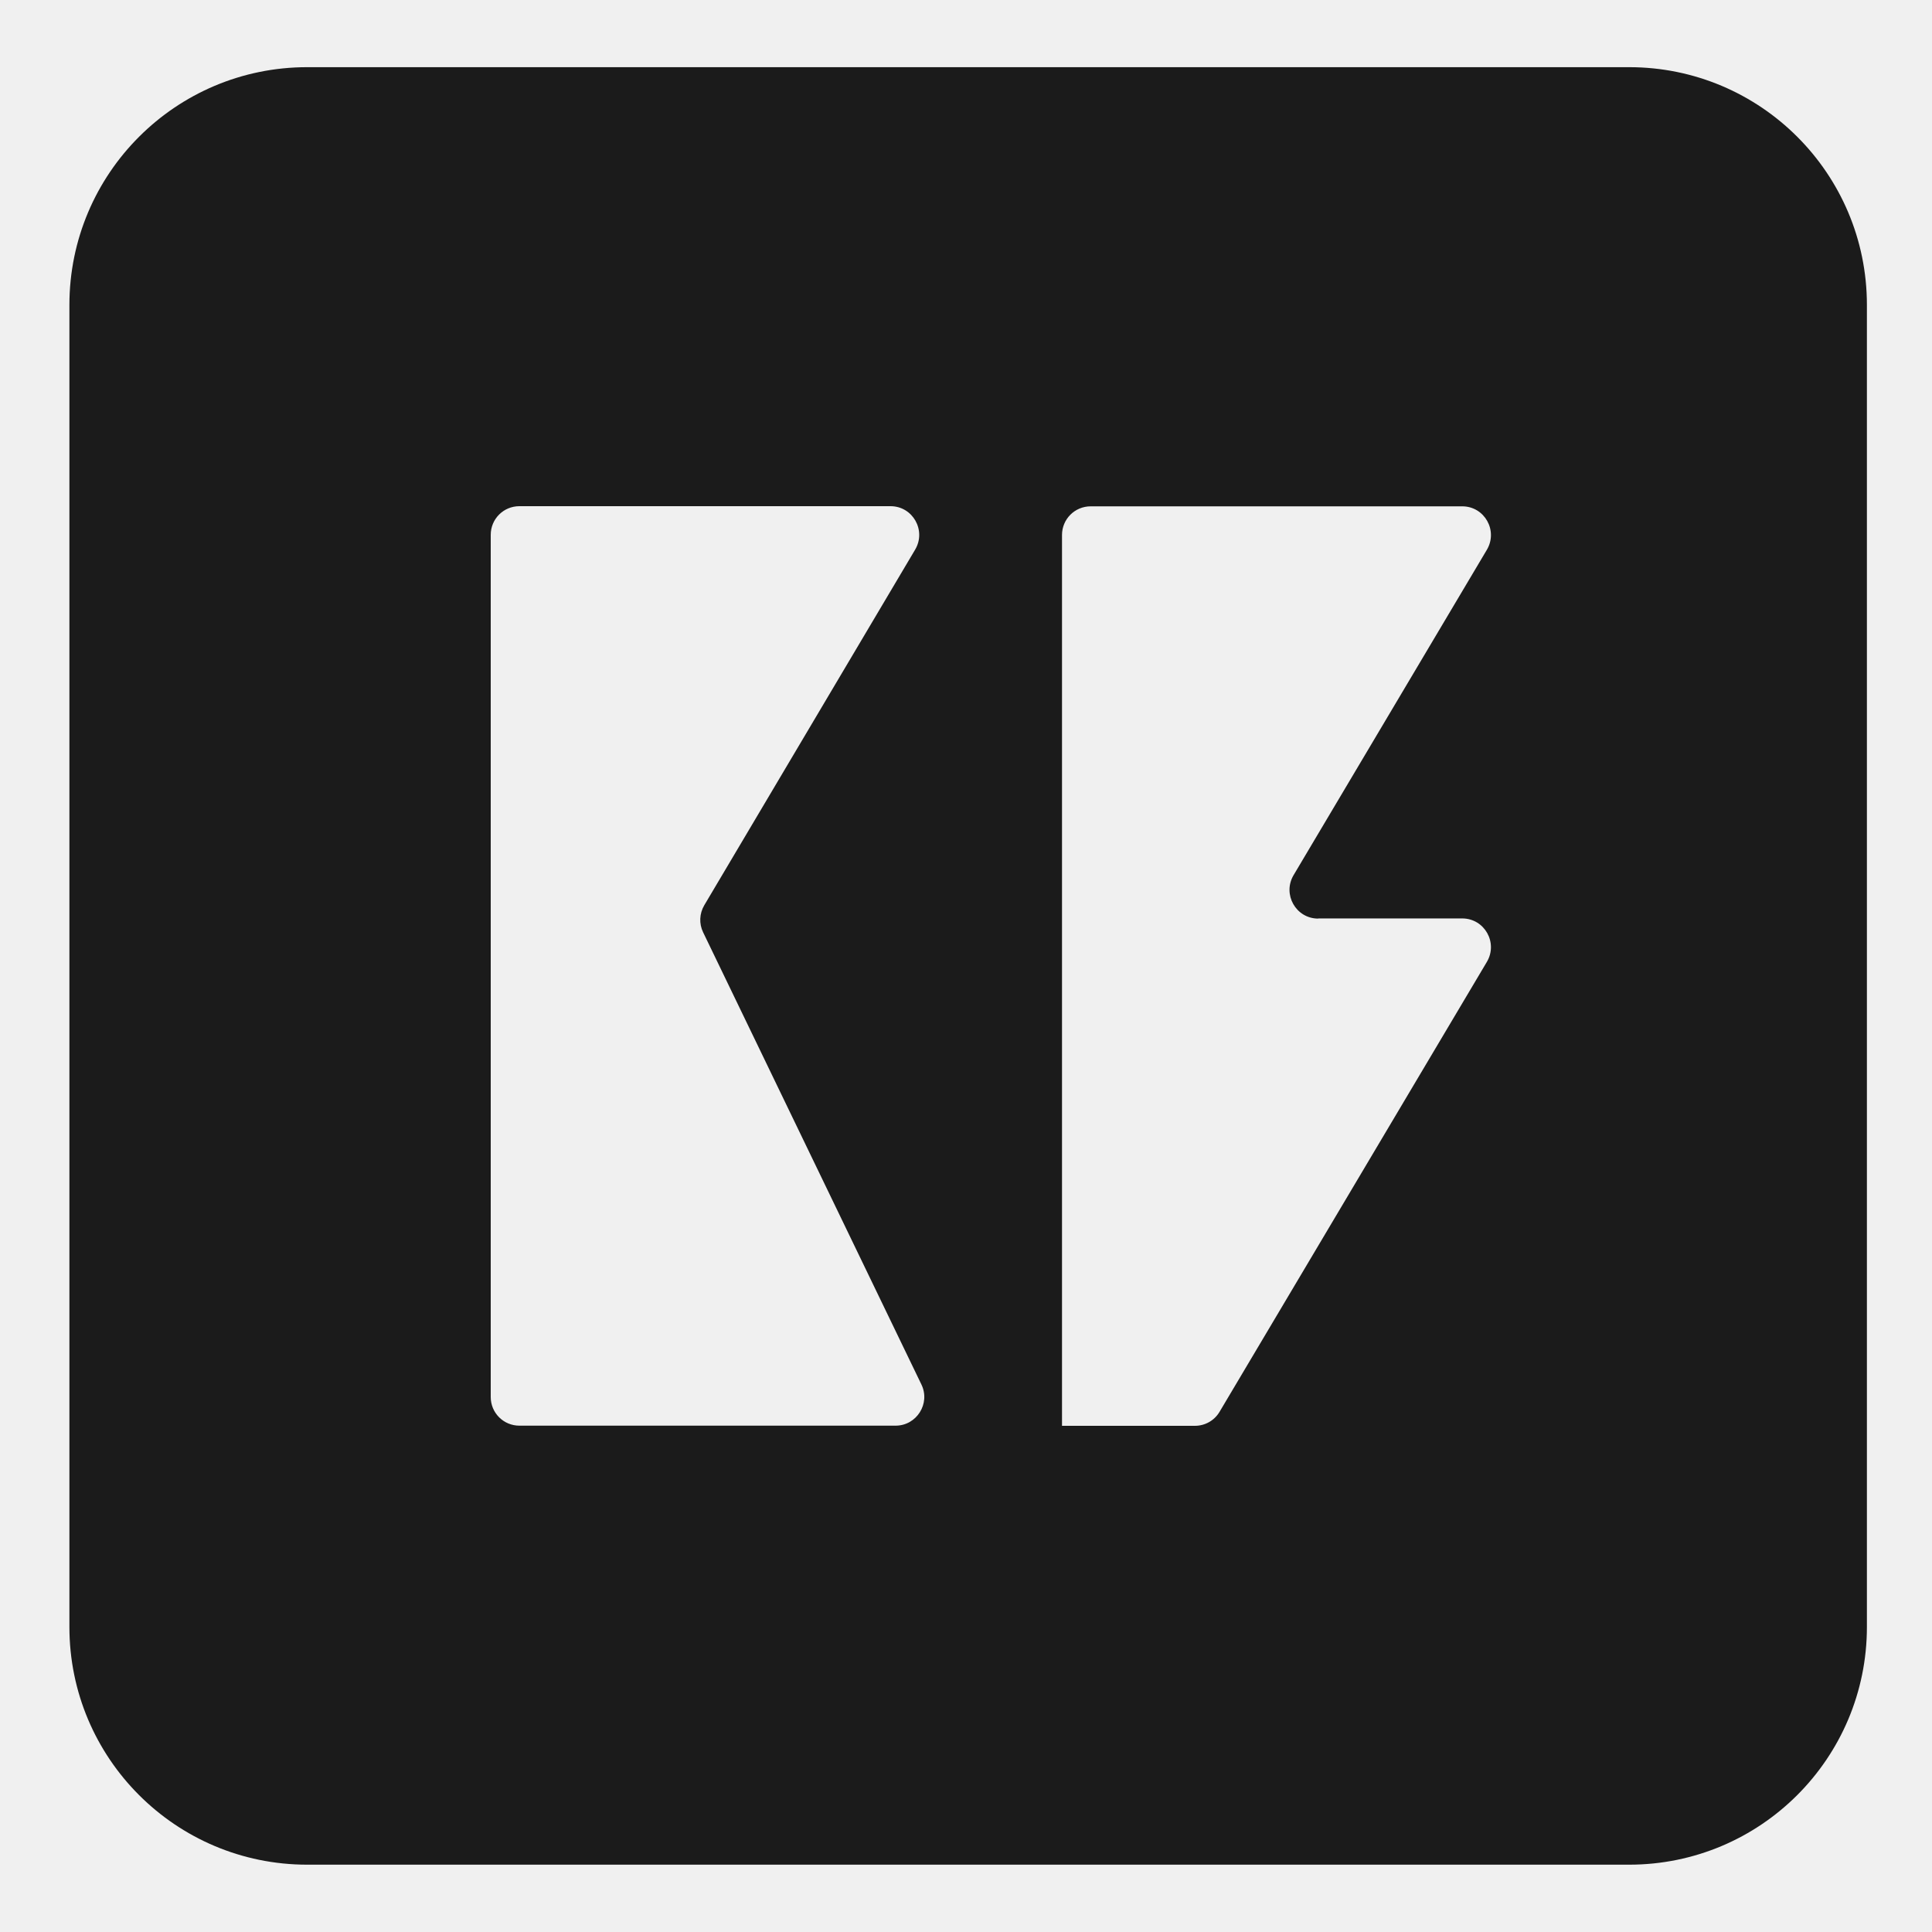
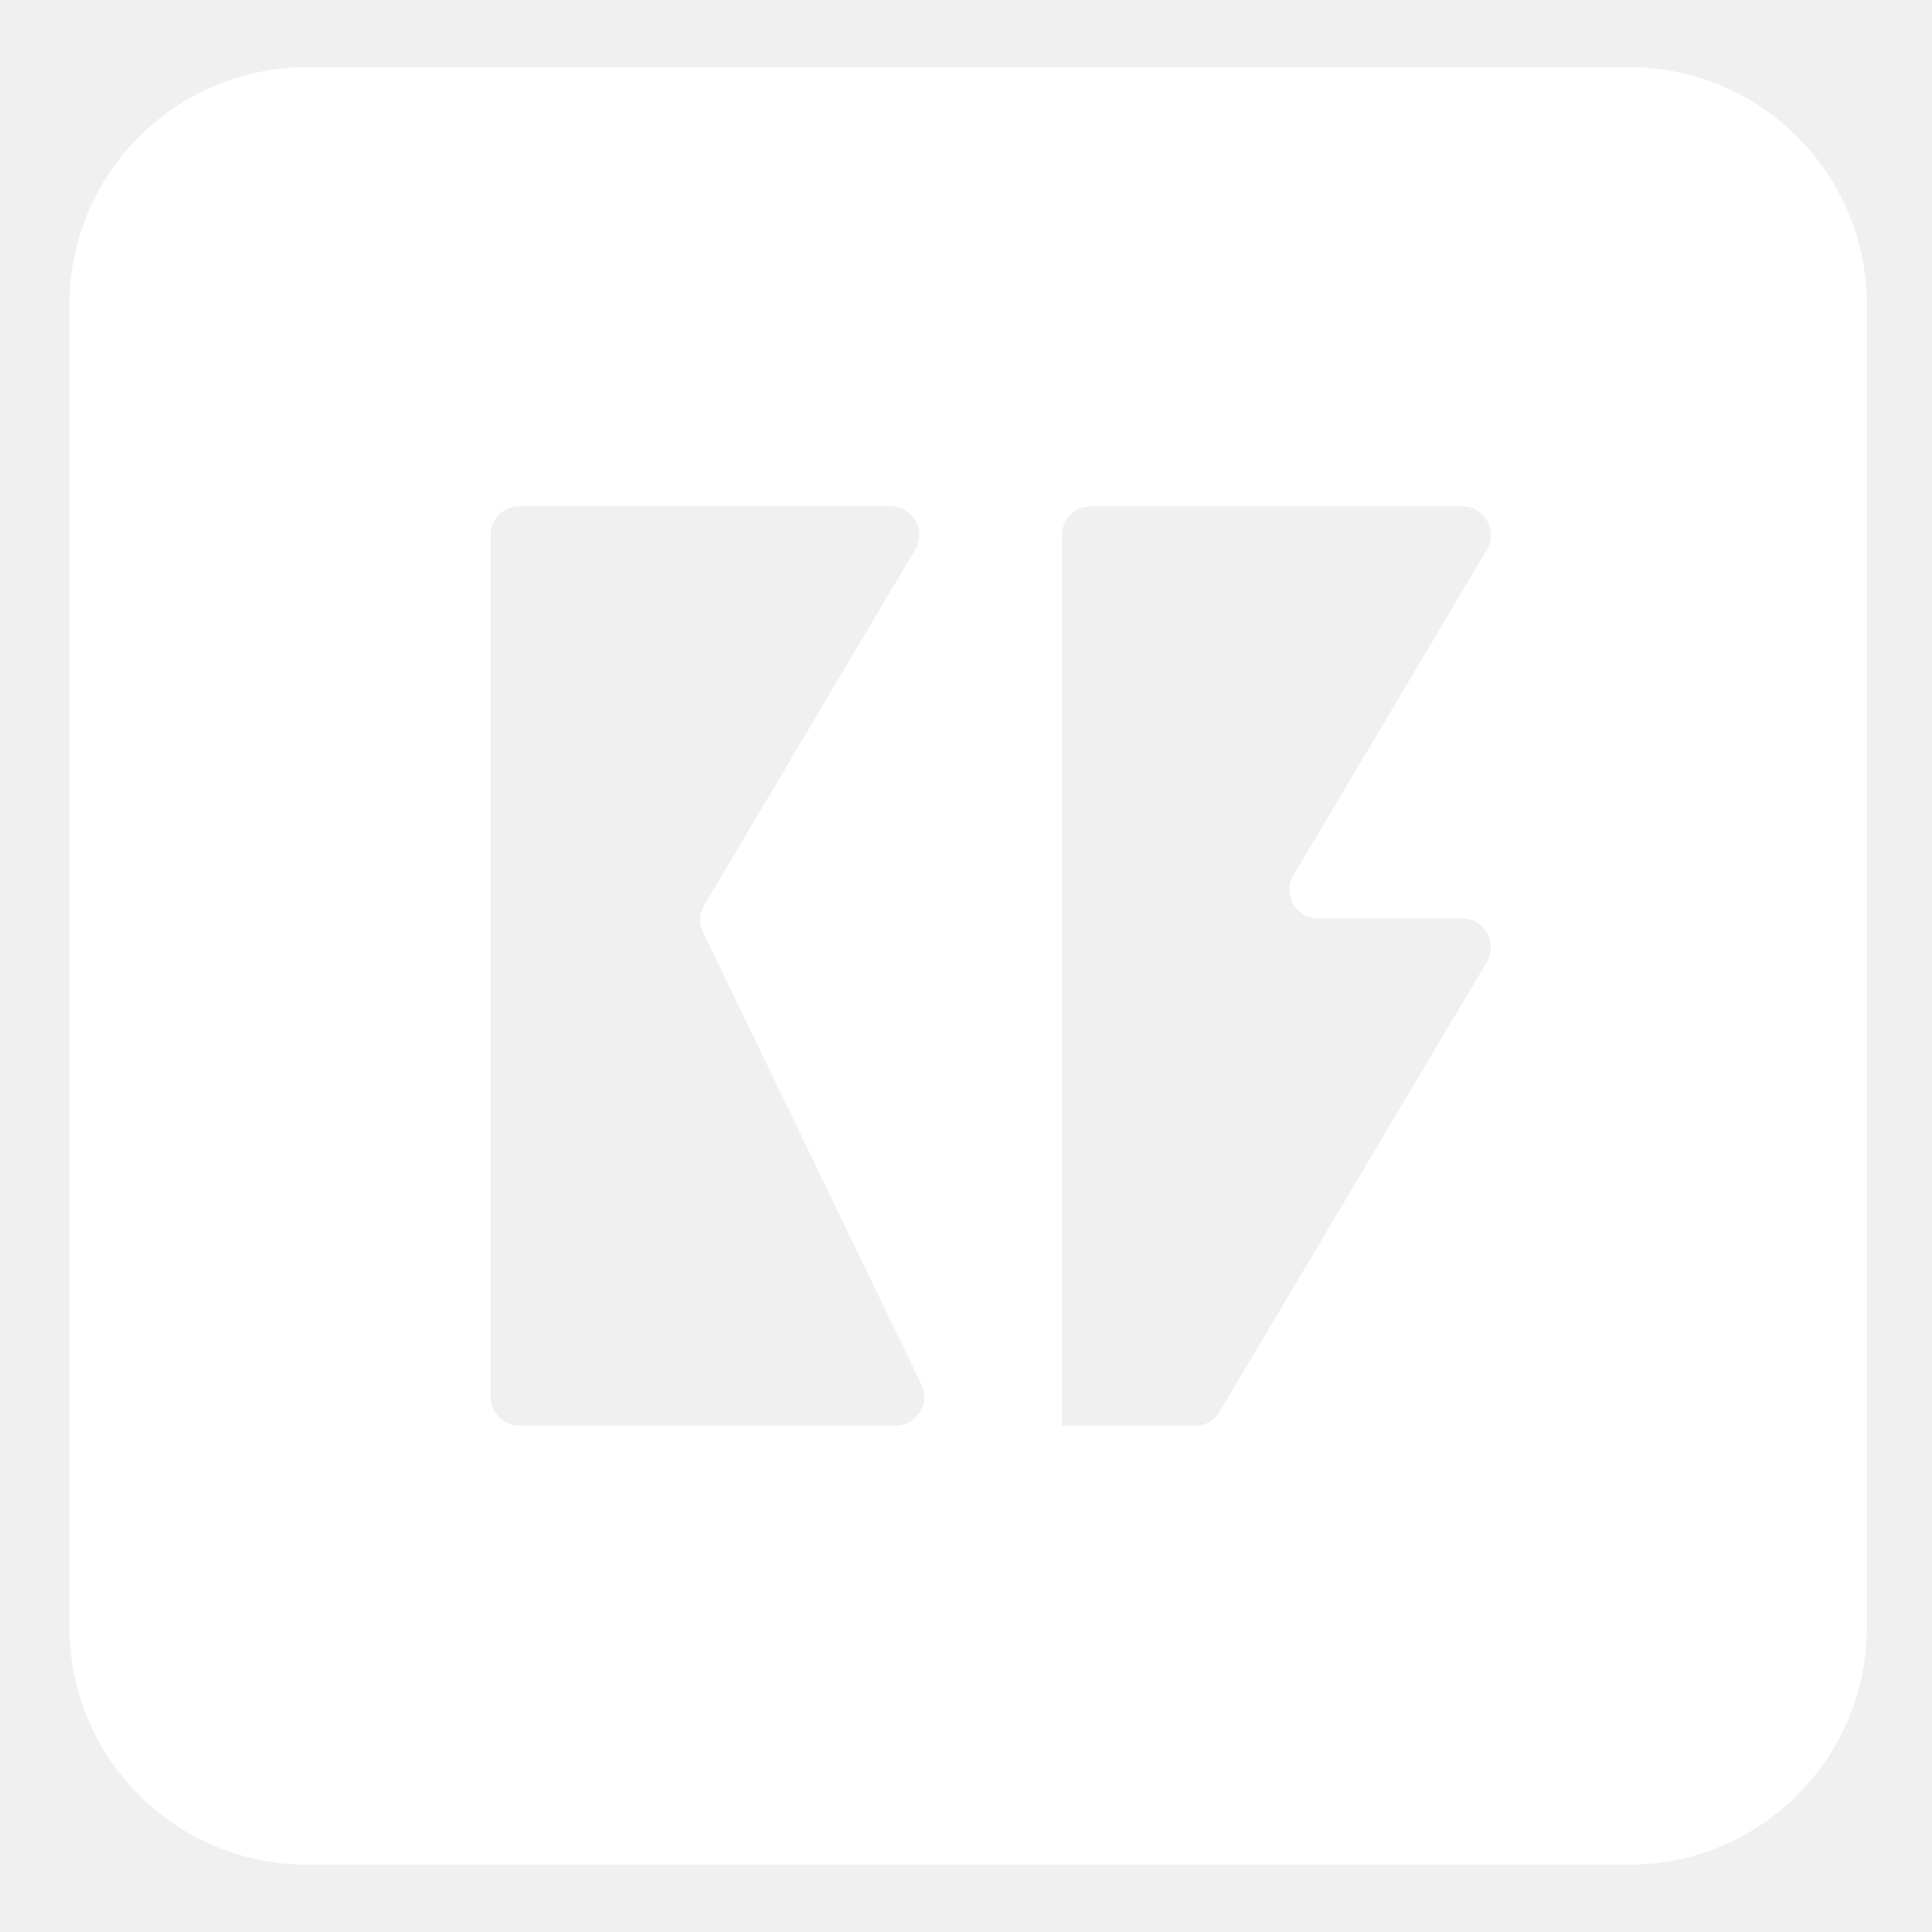
<svg xmlns="http://www.w3.org/2000/svg" viewBox="337 447 130 130">
-   <path fill="#1b1b1b" d="M446.62,451.52h-88.95c-8.84,0-16,7.16-16,16v88.95c0,8.84,7.16,16,16,16h88.95c8.84,0,16-7.16,16-16v-88.95c0-8.84-7.16-16-16-16ZM397.27,542.93h-25.32c-1.07,0-1.93-.86-1.93-1.93v-58.01c0-1.07.86-1.93,1.93-1.93h24.97c1.5,0,2.42,1.63,1.66,2.92l-14.19,23.93c-.33.56-.36,1.24-.08,1.82l14.69,30.43c.62,1.28-.32,2.77-1.74,2.77ZM425.7,508.8h9.69c1.5,0,2.42,1.63,1.66,2.92l-17.99,30.28c-.35.59-.98.94-1.66.94h-8.94s0,0,0,0v-59.94c0-1.07.86-1.93,1.93-1.93h25c1.5,0,2.42,1.63,1.66,2.92l-13.01,21.9c-.76,1.29.16,2.92,1.66,2.92Z" />
+   <path fill="#ffffff" d="M446.62,451.52h-88.95c-8.84,0-16,7.16-16,16v88.95c0,8.84,7.16,16,16,16h88.95c8.84,0,16-7.16,16-16v-88.95c0-8.84-7.16-16-16-16ZM397.27,542.93h-25.32c-1.07,0-1.93-.86-1.93-1.93v-58.01c0-1.07.86-1.93,1.93-1.93h24.97c1.5,0,2.42,1.63,1.66,2.92l-14.19,23.93c-.33.56-.36,1.24-.08,1.82l14.69,30.43c.62,1.28-.32,2.77-1.74,2.77ZM425.7,508.8h9.69c1.5,0,2.42,1.63,1.66,2.92l-17.99,30.28c-.35.59-.98.94-1.66.94h-8.94s0,0,0,0v-59.94c0-1.07.86-1.93,1.93-1.93h25c1.5,0,2.42,1.63,1.66,2.92l-13.01,21.9c-.76,1.29.16,2.92,1.66,2.92Z" />
</svg>
